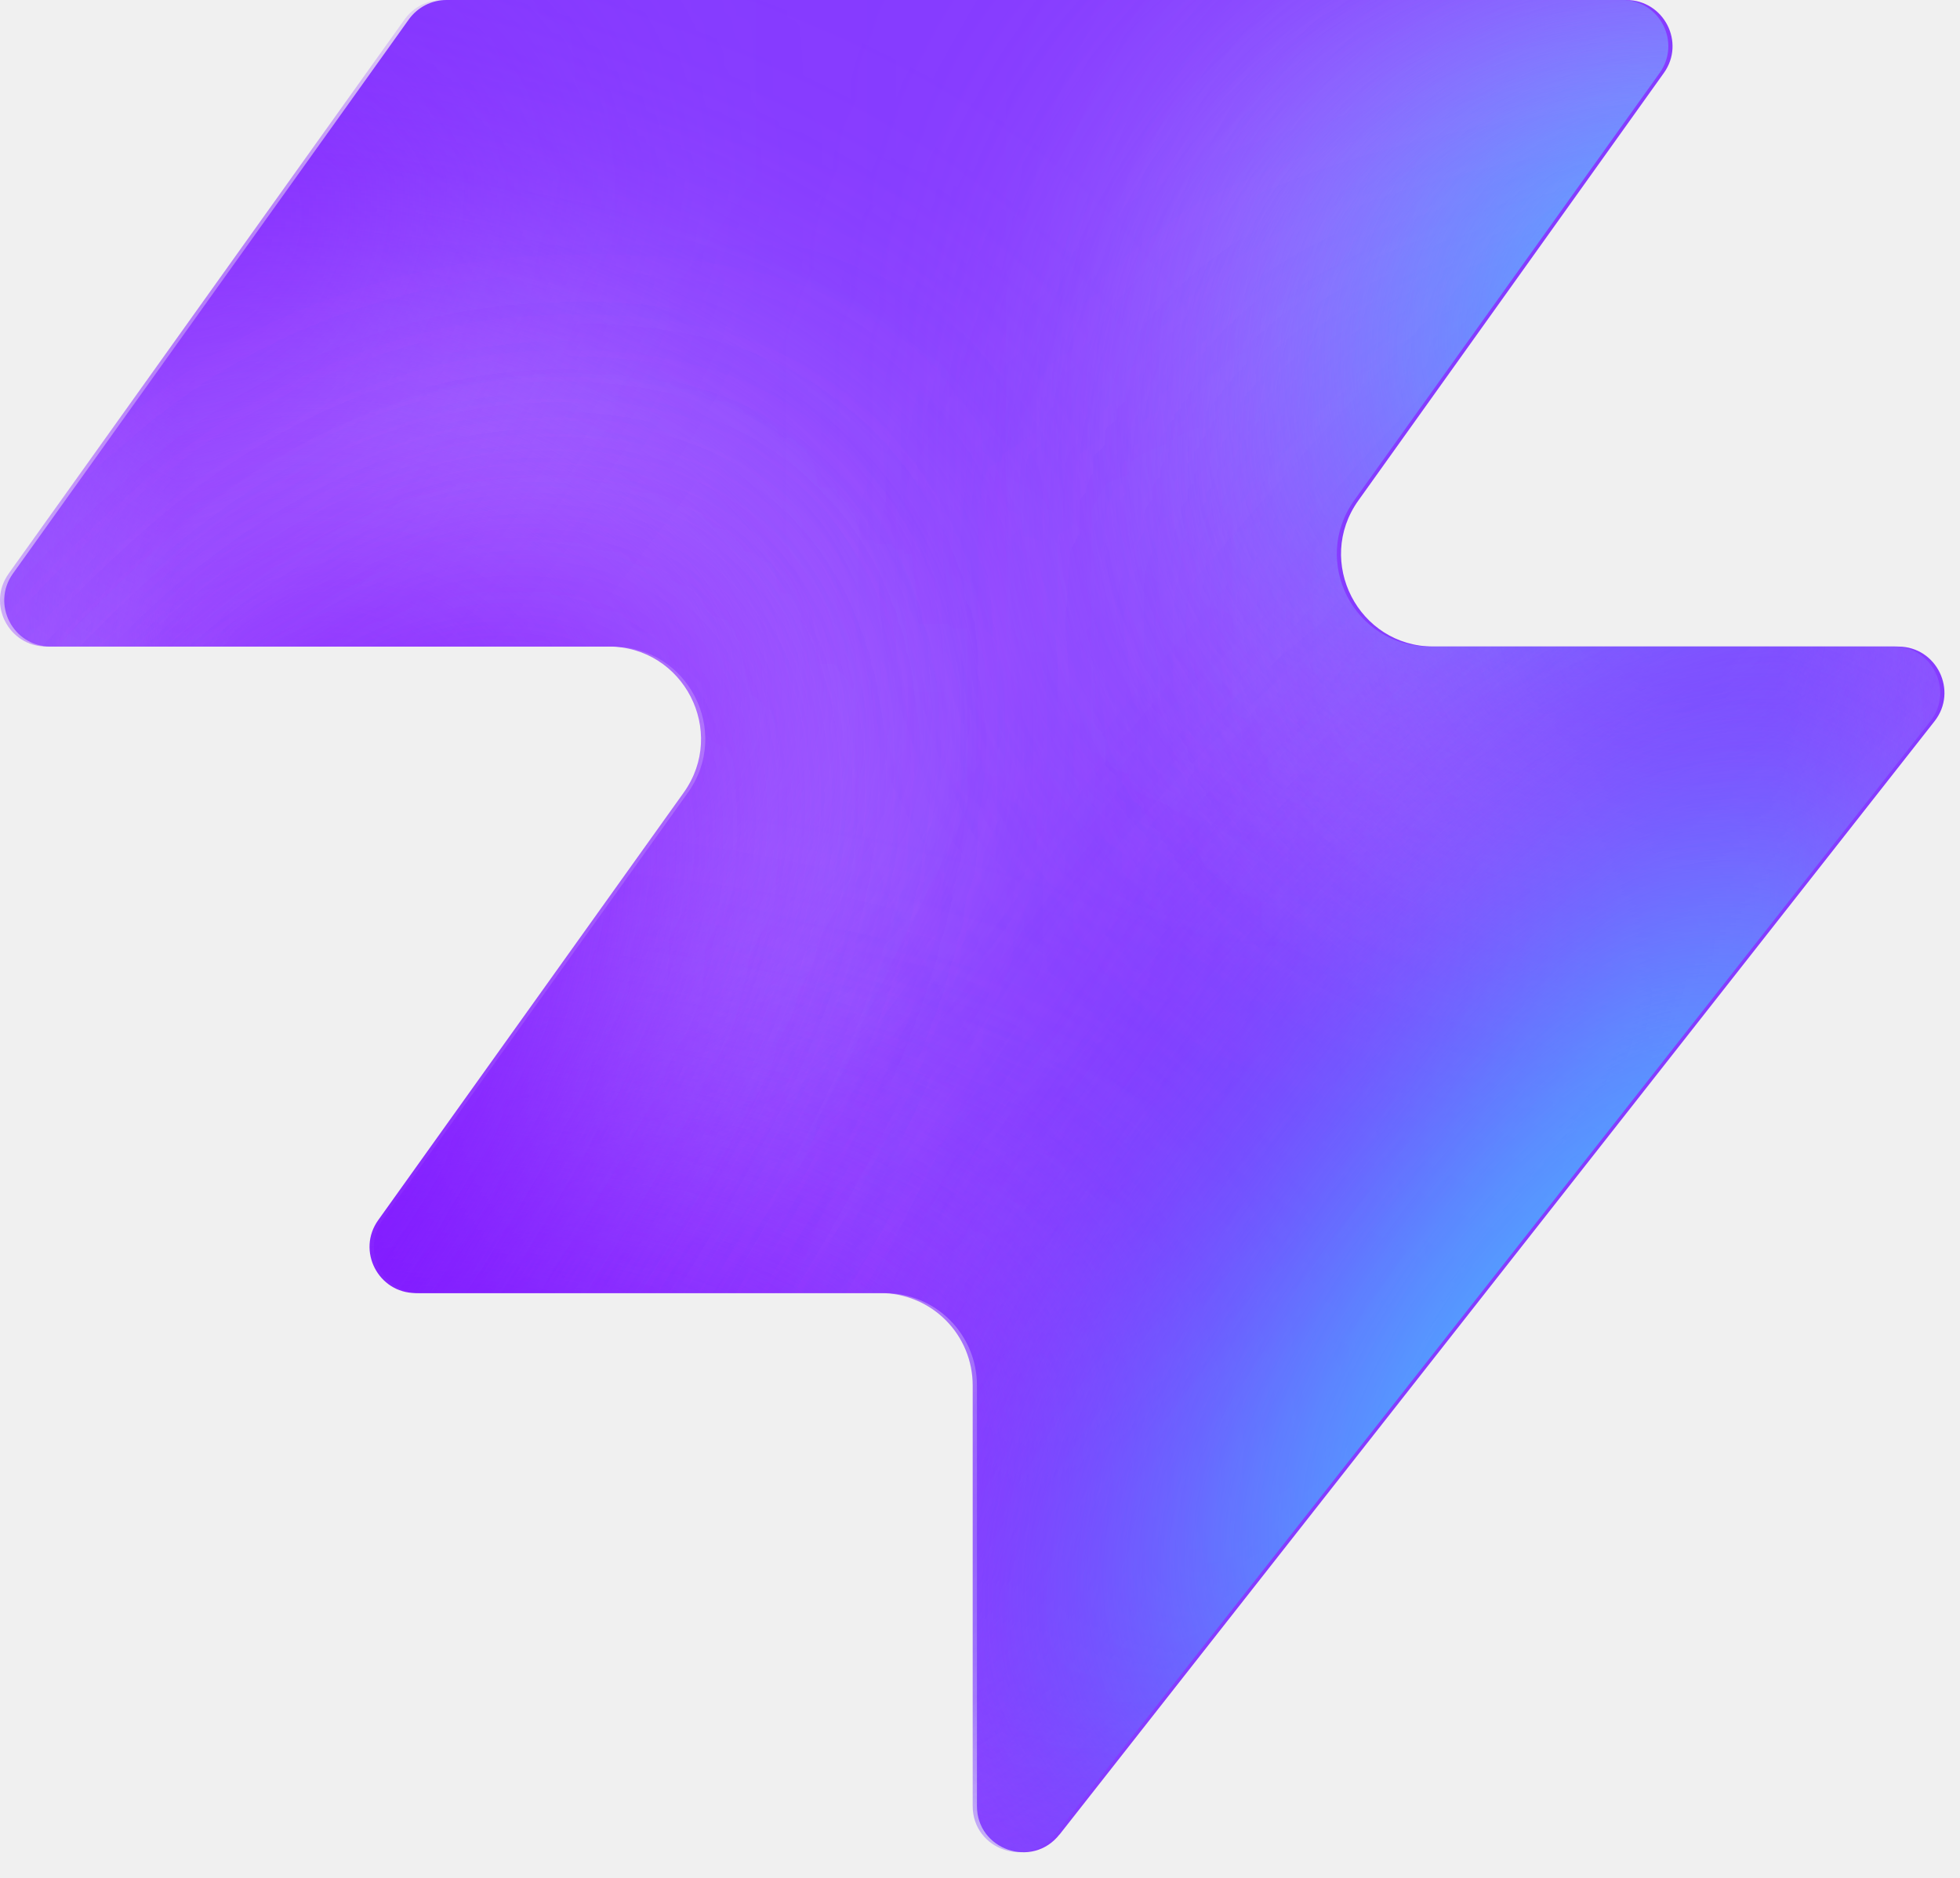
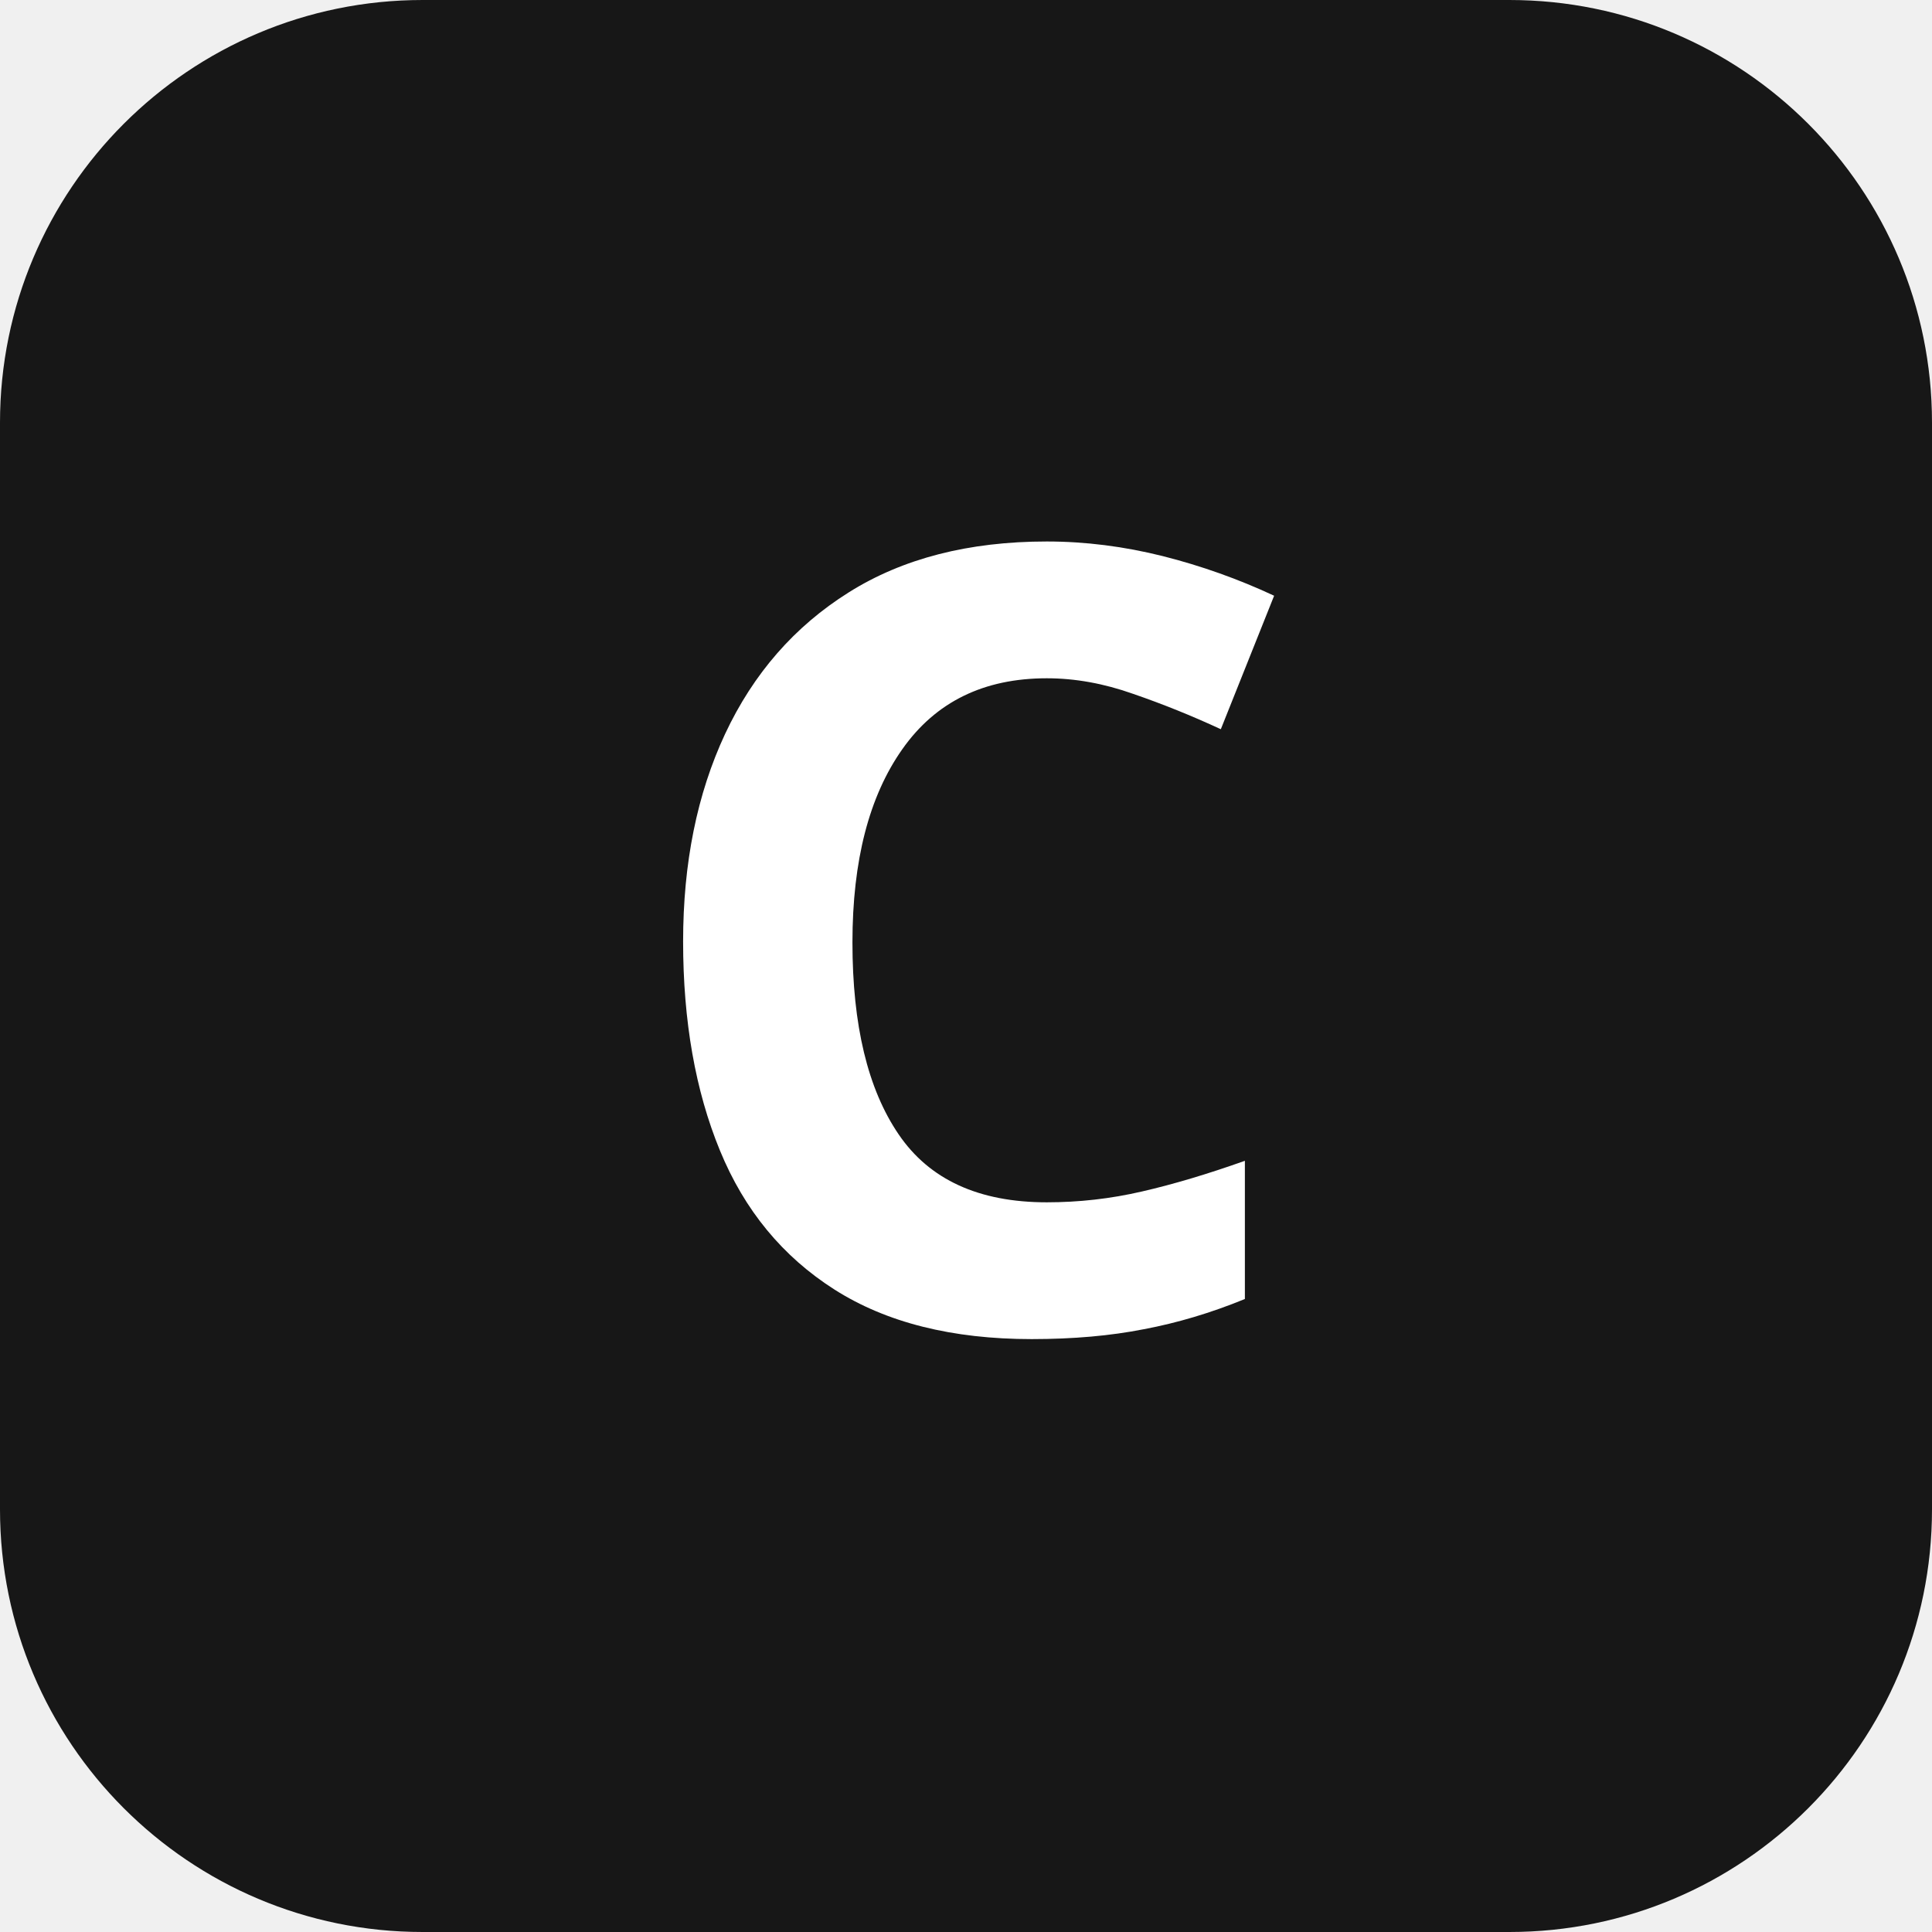
- <svg xmlns="http://www.w3.org/2000/svg" width="48" height="46" fill="none" viewBox="0 0 48 46">
-   <path fill="#863bff" d="M25.946 44.938c-.664.845-2.021.375-2.021-.698V33.937a2.26 2.26 0 0 0-2.262-2.262H10.287c-.92 0-1.456-1.04-.92-1.788l7.48-10.471c1.07-1.497 0-3.578-1.842-3.578H1.237c-.92 0-1.456-1.04-.92-1.788L10.013.474c.214-.297.556-.474.92-.474h28.894c.92 0 1.456 1.04.92 1.788l-7.48 10.471c-1.07 1.498 0 3.579 1.842 3.579h11.377c.943 0 1.473 1.088.89 1.83L25.947 44.94z" style="fill:#863bff;fill:color(display-p3 .525 .23 1);fill-opacity:1" />
-   <mask id="a" width="48" height="46" x="0" y="0" maskUnits="userSpaceOnUse" style="mask-type:alpha">
-     <path fill="#000" d="M25.842 44.938c-.664.844-2.021.375-2.021-.698V33.937a2.26 2.26 0 0 0-2.262-2.262H10.183c-.92 0-1.456-1.04-.92-1.788l7.48-10.471c1.07-1.498 0-3.579-1.842-3.579H1.133c-.92 0-1.456-1.04-.92-1.787L9.91.473c.214-.297.556-.474.92-.474h28.894c.92 0 1.456 1.04.92 1.788l-7.48 10.471c-1.07 1.498 0 3.578 1.842 3.578h11.377c.943 0 1.473 1.088.89 1.832L25.843 44.94z" style="fill:#000;fill-opacity:1" />
-   </mask>
-   <g mask="url(#a)">
-     <g filter="url(#b)">
-       <ellipse cx="5.508" cy="14.704" fill="#ede6ff" rx="5.508" ry="14.704" style="fill:#ede6ff;fill:color(display-p3 .927 .903 1);fill-opacity:1" transform="matrix(.00324 1 1 -.00324 -4.47 31.516)" />
-     </g>
-     <g filter="url(#c)">
-       <ellipse cx="10.399" cy="29.851" fill="#ede6ff" rx="10.399" ry="29.851" style="fill:#ede6ff;fill:color(display-p3 .927 .903 1);fill-opacity:1" transform="matrix(.00324 1 1 -.00324 -39.328 7.883)" />
-     </g>
-     <g filter="url(#d)">
-       <ellipse cx="5.508" cy="30.487" fill="#7e14ff" rx="5.508" ry="30.487" style="fill:#7e14ff;fill:color(display-p3 .492 .077 1);fill-opacity:1" transform="rotate(89.814 -25.913 -14.639)scale(1 -1)" />
-     </g>
-     <g filter="url(#e)">
-       <ellipse cx="5.508" cy="30.599" fill="#7e14ff" rx="5.508" ry="30.599" style="fill:#7e14ff;fill:color(display-p3 .492 .077 1);fill-opacity:1" transform="rotate(89.814 -32.644 -3.334)scale(1 -1)" />
-     </g>
-     <g filter="url(#f)">
-       <ellipse cx="5.508" cy="30.599" fill="#7e14ff" rx="5.508" ry="30.599" style="fill:#7e14ff;fill:color(display-p3 .492 .077 1);fill-opacity:1" transform="matrix(.00324 1 1 -.00324 -34.34 30.47)" />
-     </g>
-     <g filter="url(#g)">
-       <ellipse cx="14.072" cy="22.078" fill="#ede6ff" rx="14.072" ry="22.078" style="fill:#ede6ff;fill:color(display-p3 .927 .903 1);fill-opacity:1" transform="rotate(93.35 24.506 48.493)scale(-1 1)" />
-     </g>
-     <g filter="url(#h)">
-       <ellipse cx="3.47" cy="21.501" fill="#7e14ff" rx="3.47" ry="21.501" style="fill:#7e14ff;fill:color(display-p3 .492 .077 1);fill-opacity:1" transform="rotate(89.009 28.708 47.59)scale(-1 1)" />
-     </g>
-     <g filter="url(#i)">
-       <ellipse cx="3.47" cy="21.501" fill="#7e14ff" rx="3.47" ry="21.501" style="fill:#7e14ff;fill:color(display-p3 .492 .077 1);fill-opacity:1" transform="rotate(89.009 28.708 47.59)scale(-1 1)" />
-     </g>
-     <g filter="url(#j)">
-       <ellipse cx=".387" cy="8.972" fill="#7e14ff" rx="4.407" ry="29.108" style="fill:#7e14ff;fill:color(display-p3 .492 .077 1);fill-opacity:1" transform="rotate(39.51 .387 8.972)" />
-     </g>
-     <g filter="url(#k)">
-       <ellipse cx="47.523" cy="-6.092" fill="#7e14ff" rx="4.407" ry="29.108" style="fill:#7e14ff;fill:color(display-p3 .492 .077 1);fill-opacity:1" transform="rotate(37.892 47.523 -6.092)" />
-     </g>
-     <g filter="url(#l)">
-       <ellipse cx="41.412" cy="6.333" fill="#47bfff" rx="5.971" ry="9.665" style="fill:#47bfff;fill:color(display-p3 .28 .748 1);fill-opacity:1" transform="rotate(37.892 41.412 6.333)" />
-     </g>
-     <g filter="url(#m)">
-       <ellipse cx="-1.879" cy="38.332" fill="#7e14ff" rx="4.407" ry="29.108" style="fill:#7e14ff;fill:color(display-p3 .492 .077 1);fill-opacity:1" transform="rotate(37.892 -1.88 38.332)" />
-     </g>
-     <g filter="url(#n)">
-       <ellipse cx="-1.879" cy="38.332" fill="#7e14ff" rx="4.407" ry="29.108" style="fill:#7e14ff;fill:color(display-p3 .492 .077 1);fill-opacity:1" transform="rotate(37.892 -1.88 38.332)" />
-     </g>
-     <g filter="url(#o)">
-       <ellipse cx="35.651" cy="29.907" fill="#7e14ff" rx="4.407" ry="29.108" style="fill:#7e14ff;fill:color(display-p3 .492 .077 1);fill-opacity:1" transform="rotate(37.892 35.651 29.907)" />
-     </g>
-     <g filter="url(#p)">
-       <ellipse cx="38.418" cy="32.4" fill="#47bfff" rx="5.971" ry="15.297" style="fill:#47bfff;fill:color(display-p3 .28 .748 1);fill-opacity:1" transform="rotate(37.892 38.418 32.4)" />
-     </g>
-   </g>
-   <defs>
-     <filter id="b" width="60.045" height="41.654" x="-19.77" y="16.149" color-interpolation-filters="sRGB" filterUnits="userSpaceOnUse">
-       <feFlood flood-opacity="0" result="BackgroundImageFix" />
-       <feBlend in="SourceGraphic" in2="BackgroundImageFix" result="shape" />
-       <feGaussianBlur result="effect1_foregroundBlur_2002_17158" stdDeviation="7.659" />
-     </filter>
-     <filter id="c" width="90.34" height="51.437" x="-54.613" y="-7.533" color-interpolation-filters="sRGB" filterUnits="userSpaceOnUse">
-       <feFlood flood-opacity="0" result="BackgroundImageFix" />
-       <feBlend in="SourceGraphic" in2="BackgroundImageFix" result="shape" />
-       <feGaussianBlur result="effect1_foregroundBlur_2002_17158" stdDeviation="7.659" />
-     </filter>
-     <filter id="d" width="79.355" height="29.4" x="-49.64" y="2.03" color-interpolation-filters="sRGB" filterUnits="userSpaceOnUse">
-       <feFlood flood-opacity="0" result="BackgroundImageFix" />
-       <feBlend in="SourceGraphic" in2="BackgroundImageFix" result="shape" />
-       <feGaussianBlur result="effect1_foregroundBlur_2002_17158" stdDeviation="4.596" />
-     </filter>
-     <filter id="e" width="79.579" height="29.4" x="-45.045" y="20.029" color-interpolation-filters="sRGB" filterUnits="userSpaceOnUse">
-       <feFlood flood-opacity="0" result="BackgroundImageFix" />
-       <feBlend in="SourceGraphic" in2="BackgroundImageFix" result="shape" />
-       <feGaussianBlur result="effect1_foregroundBlur_2002_17158" stdDeviation="4.596" />
-     </filter>
-     <filter id="f" width="79.579" height="29.4" x="-43.513" y="21.178" color-interpolation-filters="sRGB" filterUnits="userSpaceOnUse">
-       <feFlood flood-opacity="0" result="BackgroundImageFix" />
-       <feBlend in="SourceGraphic" in2="BackgroundImageFix" result="shape" />
-       <feGaussianBlur result="effect1_foregroundBlur_2002_17158" stdDeviation="4.596" />
-     </filter>
-     <filter id="g" width="74.749" height="58.852" x="15.756" y="-17.901" color-interpolation-filters="sRGB" filterUnits="userSpaceOnUse">
-       <feFlood flood-opacity="0" result="BackgroundImageFix" />
-       <feBlend in="SourceGraphic" in2="BackgroundImageFix" result="shape" />
-       <feGaussianBlur result="effect1_foregroundBlur_2002_17158" stdDeviation="7.659" />
-     </filter>
-     <filter id="h" width="61.377" height="25.362" x="23.548" y="2.284" color-interpolation-filters="sRGB" filterUnits="userSpaceOnUse">
-       <feFlood flood-opacity="0" result="BackgroundImageFix" />
-       <feBlend in="SourceGraphic" in2="BackgroundImageFix" result="shape" />
-       <feGaussianBlur result="effect1_foregroundBlur_2002_17158" stdDeviation="4.596" />
-     </filter>
-     <filter id="i" width="61.377" height="25.362" x="23.548" y="2.284" color-interpolation-filters="sRGB" filterUnits="userSpaceOnUse">
-       <feFlood flood-opacity="0" result="BackgroundImageFix" />
-       <feBlend in="SourceGraphic" in2="BackgroundImageFix" result="shape" />
-       <feGaussianBlur result="effect1_foregroundBlur_2002_17158" stdDeviation="4.596" />
-     </filter>
-     <filter id="j" width="56.045" height="63.649" x="-27.636" y="-22.853" color-interpolation-filters="sRGB" filterUnits="userSpaceOnUse">
-       <feFlood flood-opacity="0" result="BackgroundImageFix" />
-       <feBlend in="SourceGraphic" in2="BackgroundImageFix" result="shape" />
-       <feGaussianBlur result="effect1_foregroundBlur_2002_17158" stdDeviation="4.596" />
-     </filter>
-     <filter id="k" width="54.814" height="64.646" x="20.116" y="-38.415" color-interpolation-filters="sRGB" filterUnits="userSpaceOnUse">
-       <feFlood flood-opacity="0" result="BackgroundImageFix" />
-       <feBlend in="SourceGraphic" in2="BackgroundImageFix" result="shape" />
-       <feGaussianBlur result="effect1_foregroundBlur_2002_17158" stdDeviation="4.596" />
-     </filter>
-     <filter id="l" width="33.541" height="35.313" x="24.641" y="-11.323" color-interpolation-filters="sRGB" filterUnits="userSpaceOnUse">
-       <feFlood flood-opacity="0" result="BackgroundImageFix" />
-       <feBlend in="SourceGraphic" in2="BackgroundImageFix" result="shape" />
-       <feGaussianBlur result="effect1_foregroundBlur_2002_17158" stdDeviation="4.596" />
-     </filter>
-     <filter id="m" width="54.814" height="64.646" x="-29.286" y="6.009" color-interpolation-filters="sRGB" filterUnits="userSpaceOnUse">
-       <feFlood flood-opacity="0" result="BackgroundImageFix" />
-       <feBlend in="SourceGraphic" in2="BackgroundImageFix" result="shape" />
-       <feGaussianBlur result="effect1_foregroundBlur_2002_17158" stdDeviation="4.596" />
-     </filter>
-     <filter id="n" width="54.814" height="64.646" x="-29.286" y="6.009" color-interpolation-filters="sRGB" filterUnits="userSpaceOnUse">
-       <feFlood flood-opacity="0" result="BackgroundImageFix" />
-       <feBlend in="SourceGraphic" in2="BackgroundImageFix" result="shape" />
-       <feGaussianBlur result="effect1_foregroundBlur_2002_17158" stdDeviation="4.596" />
-     </filter>
-     <filter id="o" width="54.814" height="64.646" x="8.244" y="-2.416" color-interpolation-filters="sRGB" filterUnits="userSpaceOnUse">
-       <feFlood flood-opacity="0" result="BackgroundImageFix" />
-       <feBlend in="SourceGraphic" in2="BackgroundImageFix" result="shape" />
-       <feGaussianBlur result="effect1_foregroundBlur_2002_17158" stdDeviation="4.596" />
-     </filter>
-     <filter id="p" width="39.409" height="43.623" x="18.713" y="10.588" color-interpolation-filters="sRGB" filterUnits="userSpaceOnUse">
-       <feFlood flood-opacity="0" result="BackgroundImageFix" />
-       <feBlend in="SourceGraphic" in2="BackgroundImageFix" result="shape" />
-       <feGaussianBlur result="effect1_foregroundBlur_2002_17158" stdDeviation="4.596" />
-     </filter>
-   </defs>
+ <svg xmlns="http://www.w3.org/2000/svg" viewBox="0 0 64 64">
+   <rect width="64" height="64" rx="14" fill="#171717" />
+   <text x="32" y="44" font-family="system-ui,sans-serif" font-size="36" font-weight="700" text-anchor="middle" fill="#fff">C</text>
</svg>
